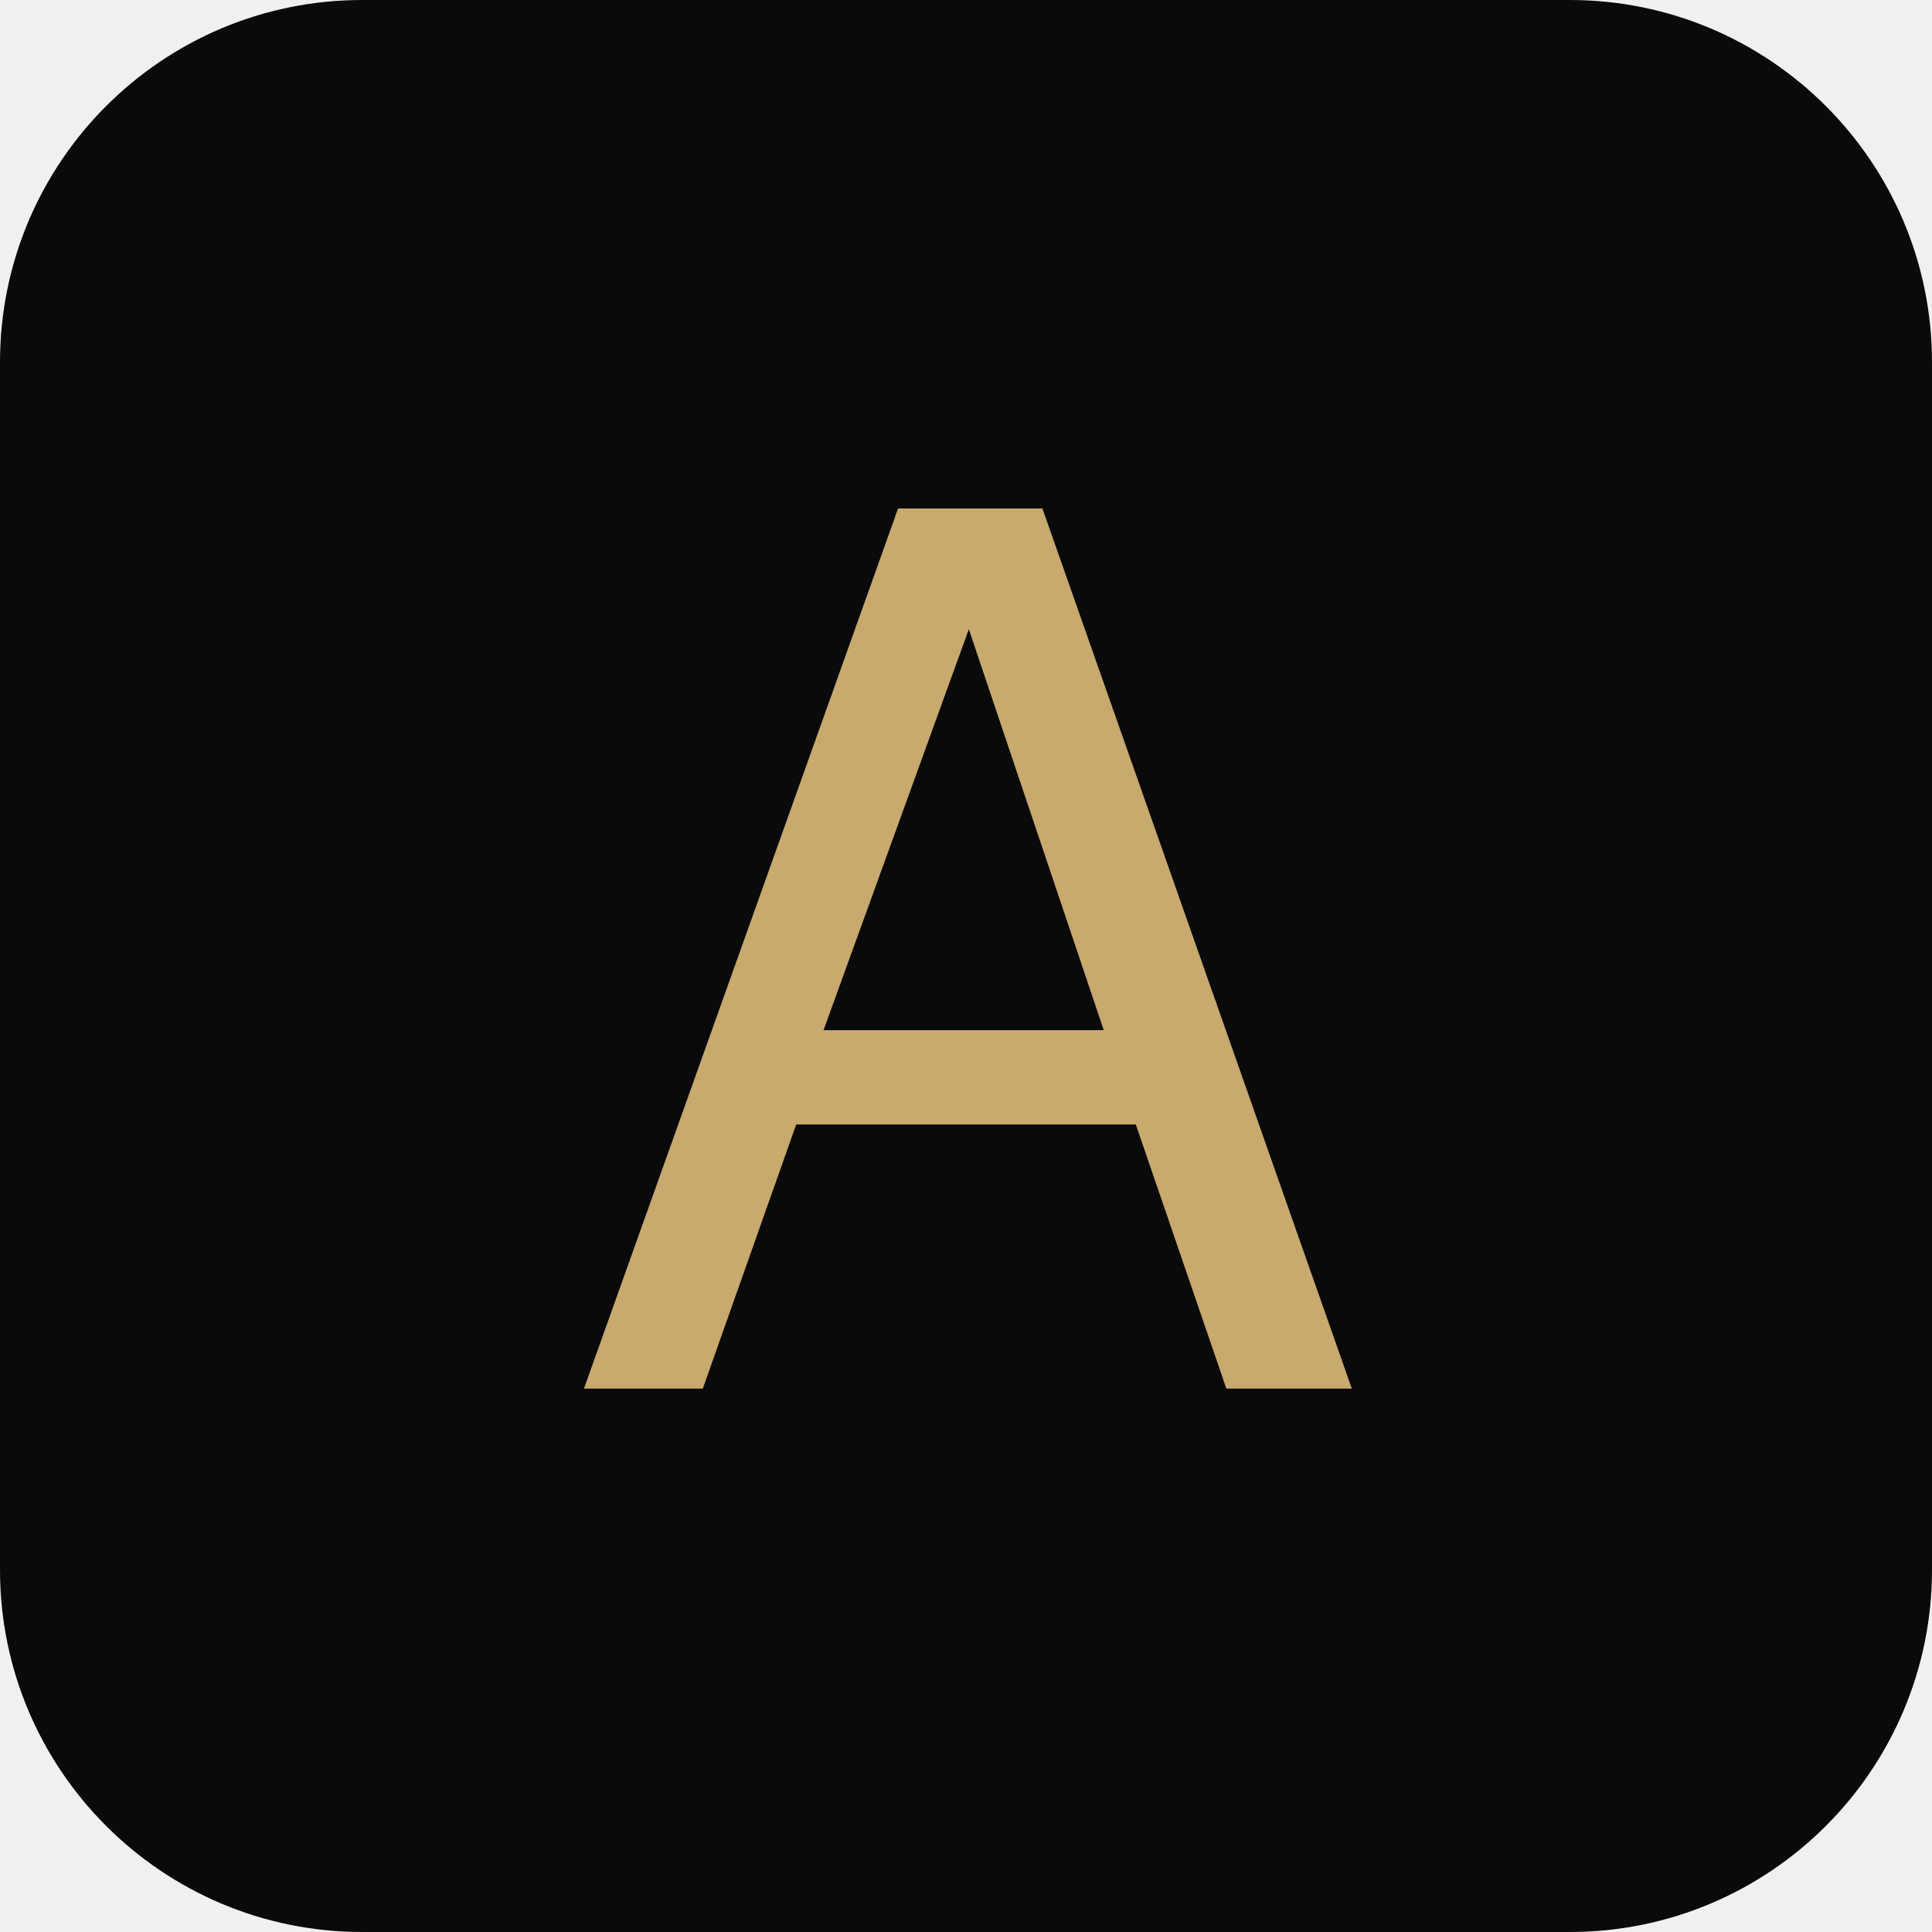
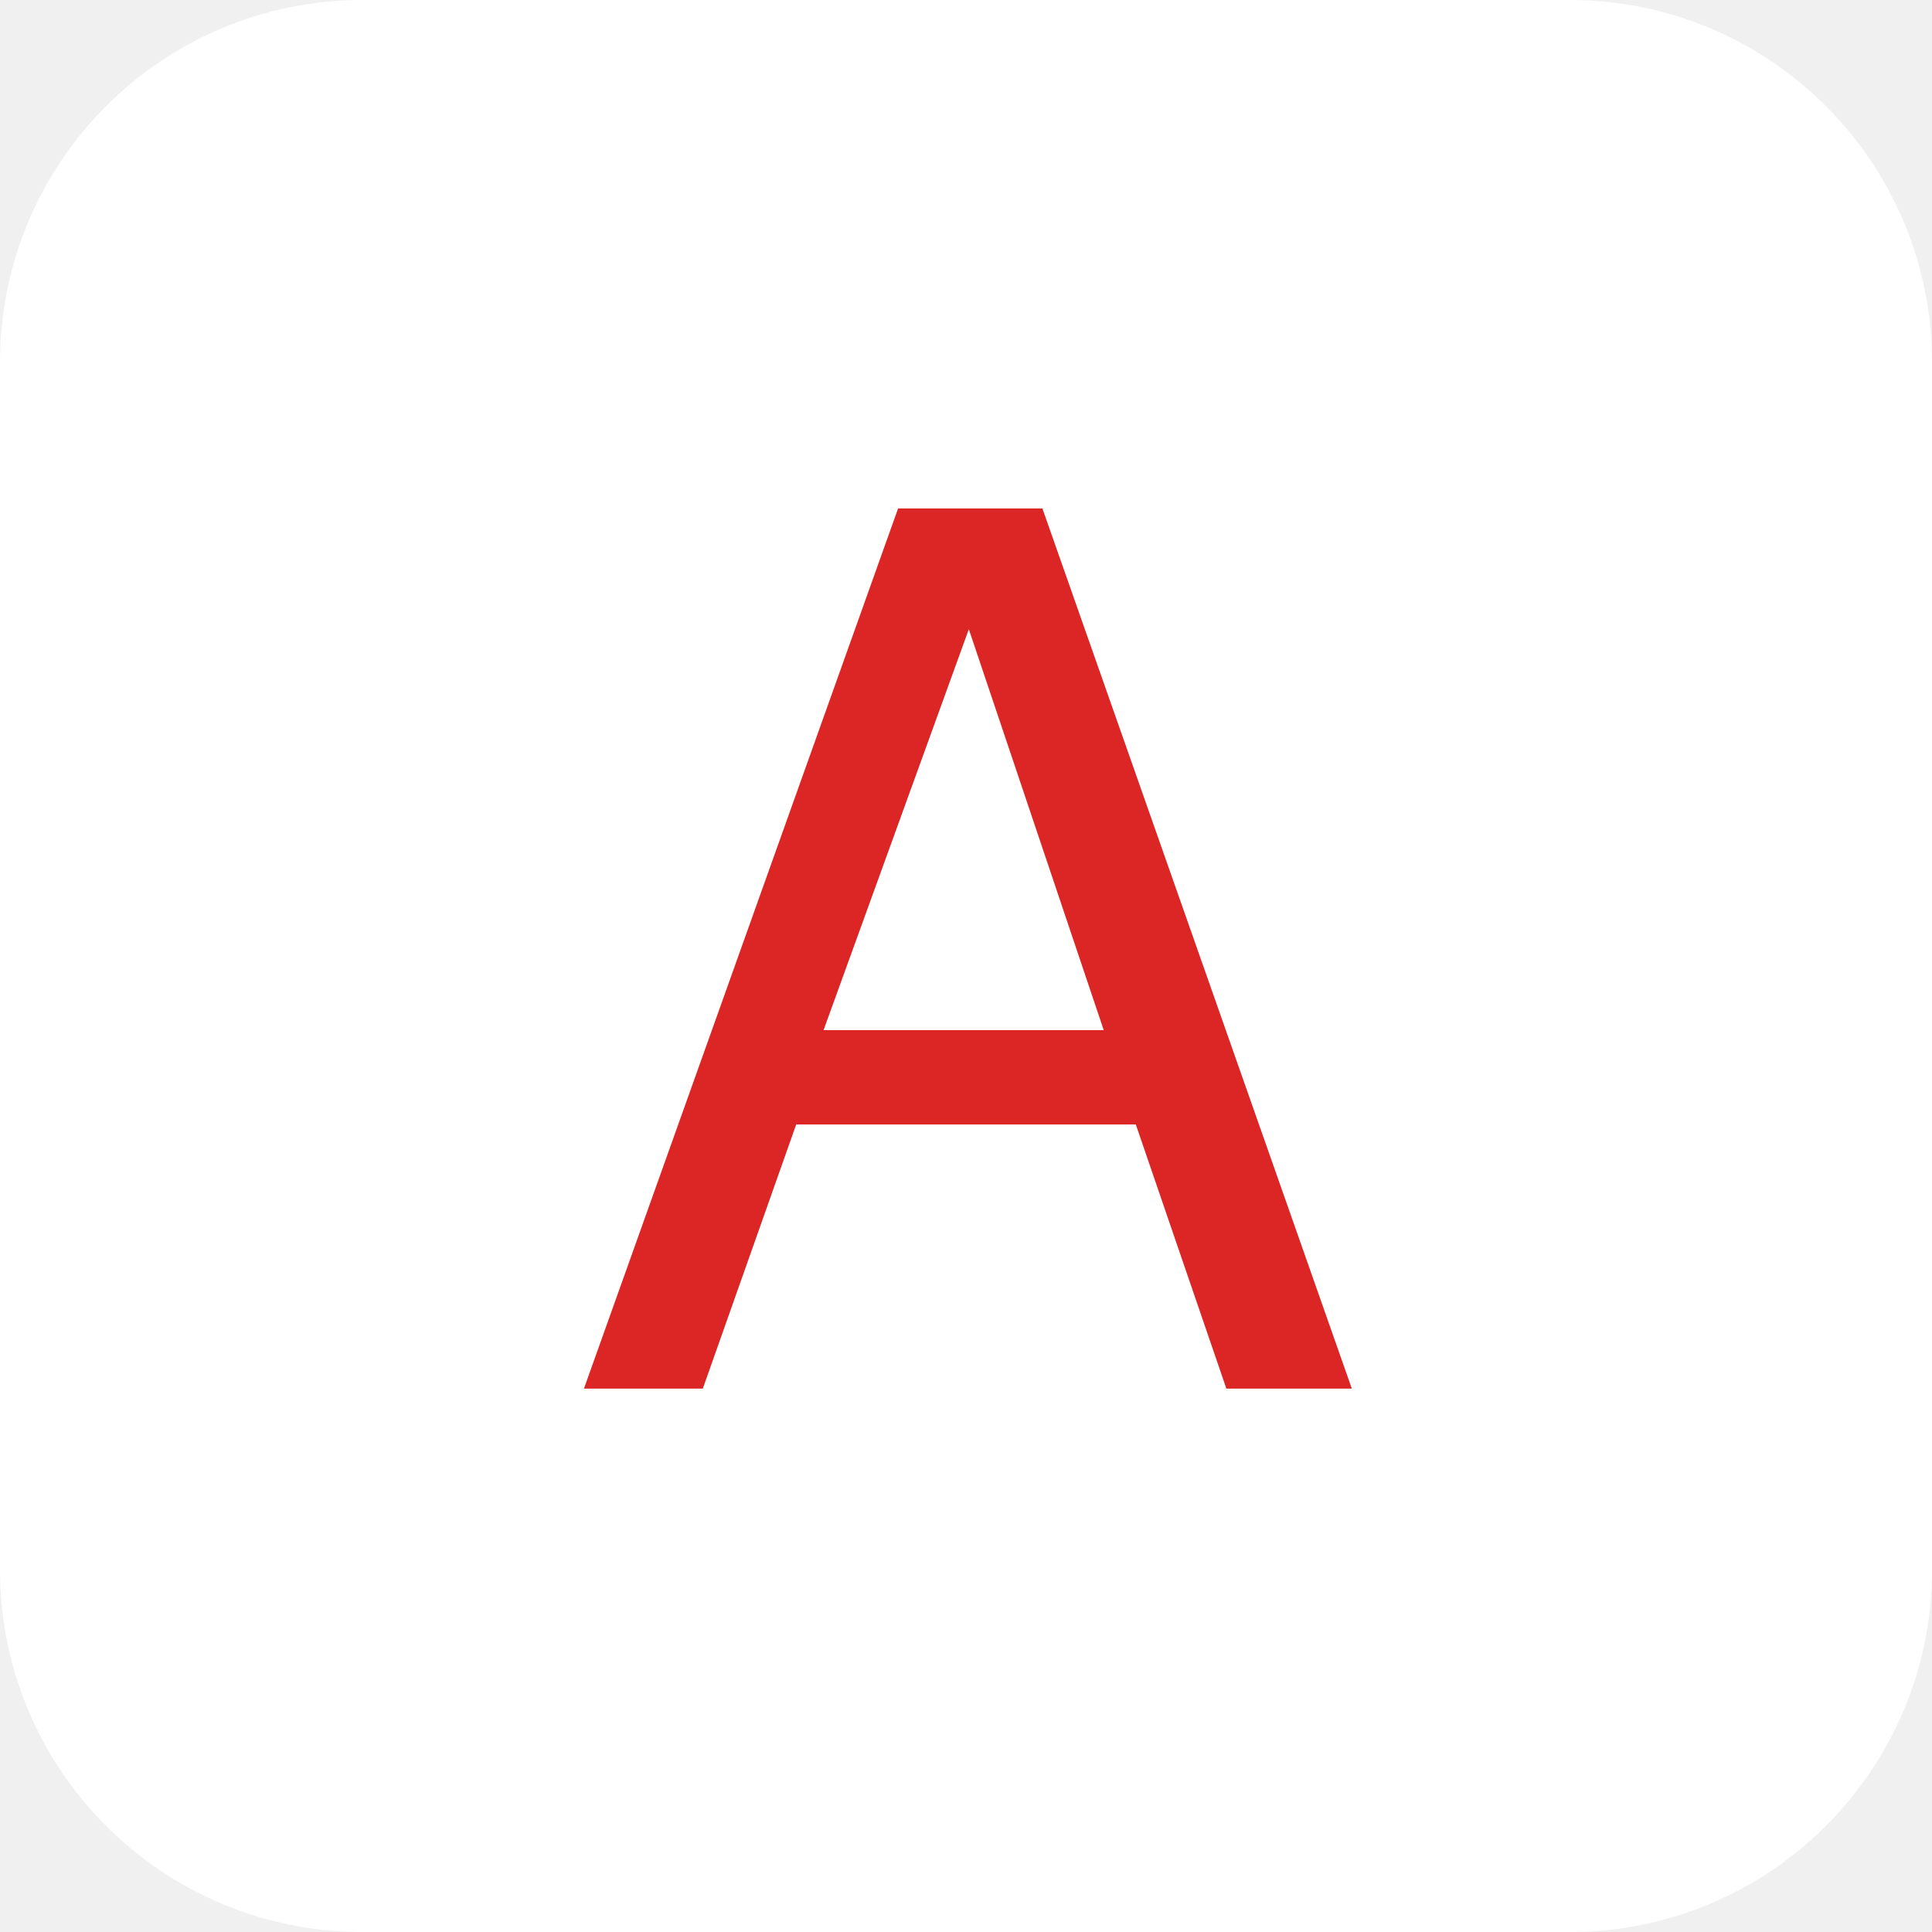
<svg xmlns="http://www.w3.org/2000/svg" viewBox="0 0 32 32" fill="none">
-   <rect width="32" height="32" rx="6" fill="#0a0a0a" />
-   <text x="16" y="23" font-family="-apple-system, BlinkMacSystemFont, 'Segoe UI', Helvetica, Arial, sans-serif" font-size="20" font-weight="500" fill="#C8A96E" text-anchor="middle" letter-spacing="-0.5">A</text>
+   <rect width="32" height="32" rx="6" fill="#ffffff" />
+   <text x="16" y="23" font-family="-apple-system, BlinkMacSystemFont, 'Segoe UI', Helvetica, Arial, sans-serif" font-size="20" font-weight="500" fill="#DC2626" text-anchor="middle" letter-spacing="-0.5">A</text>
</svg>
